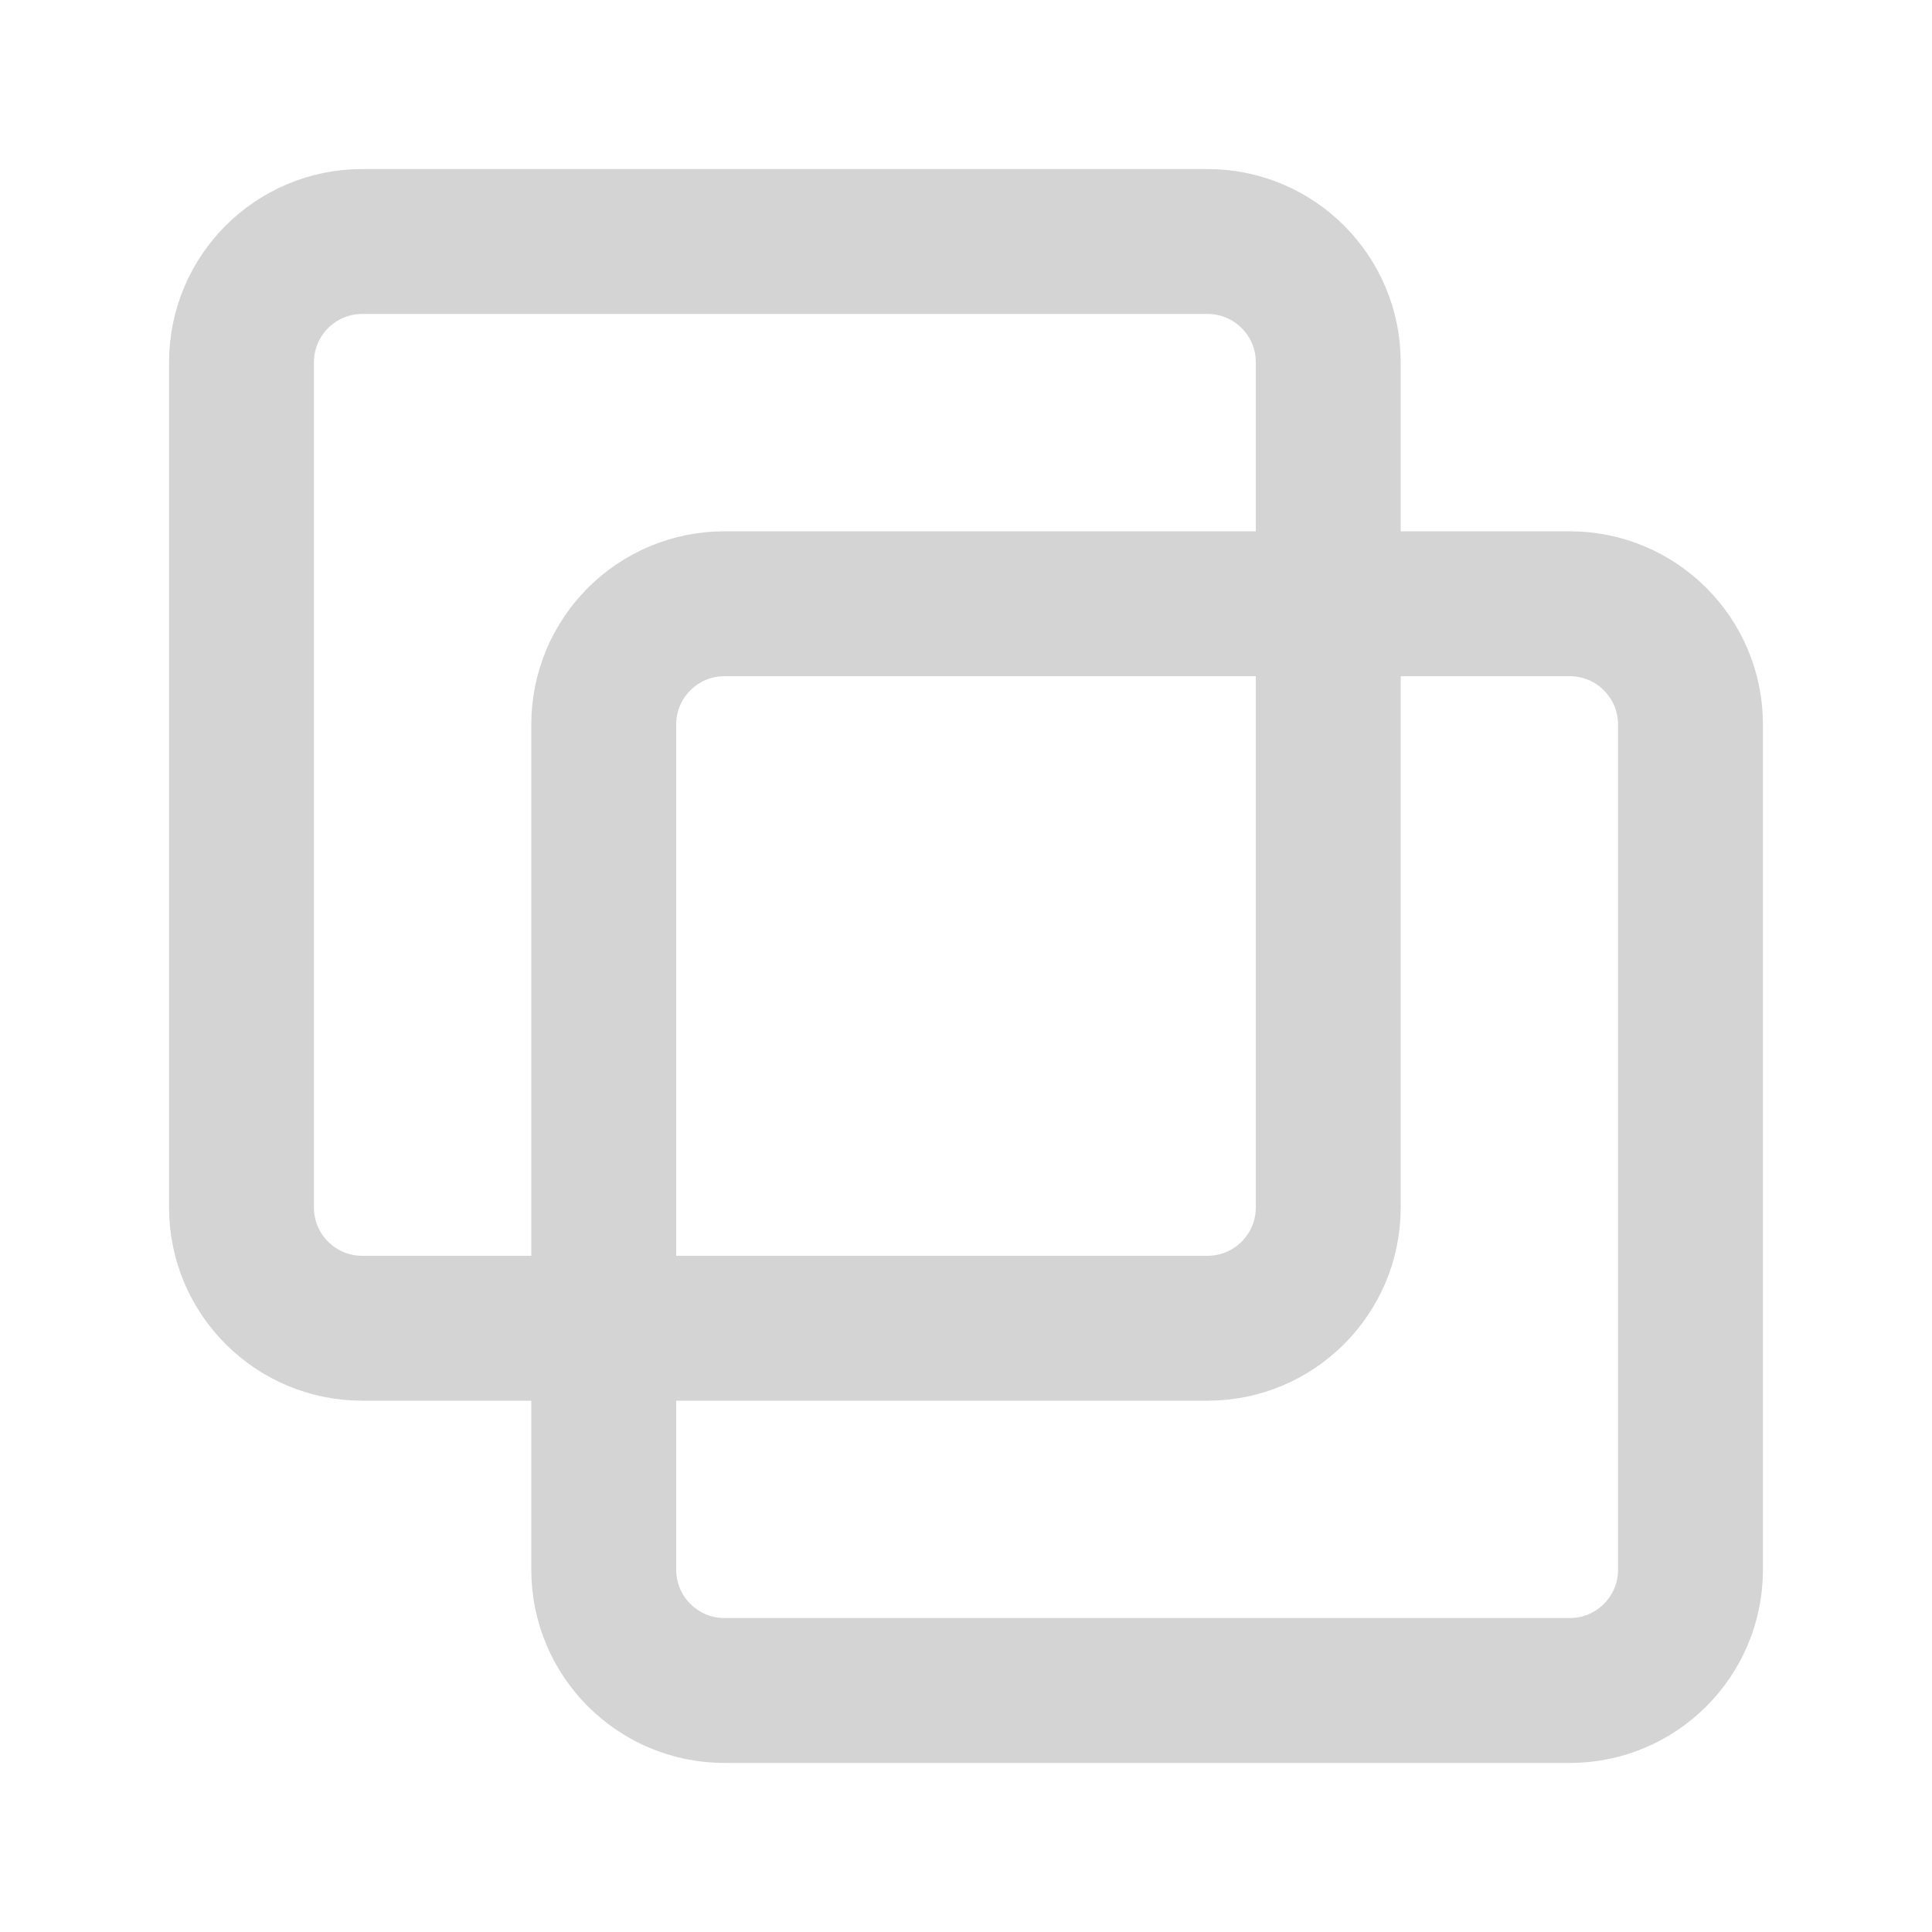
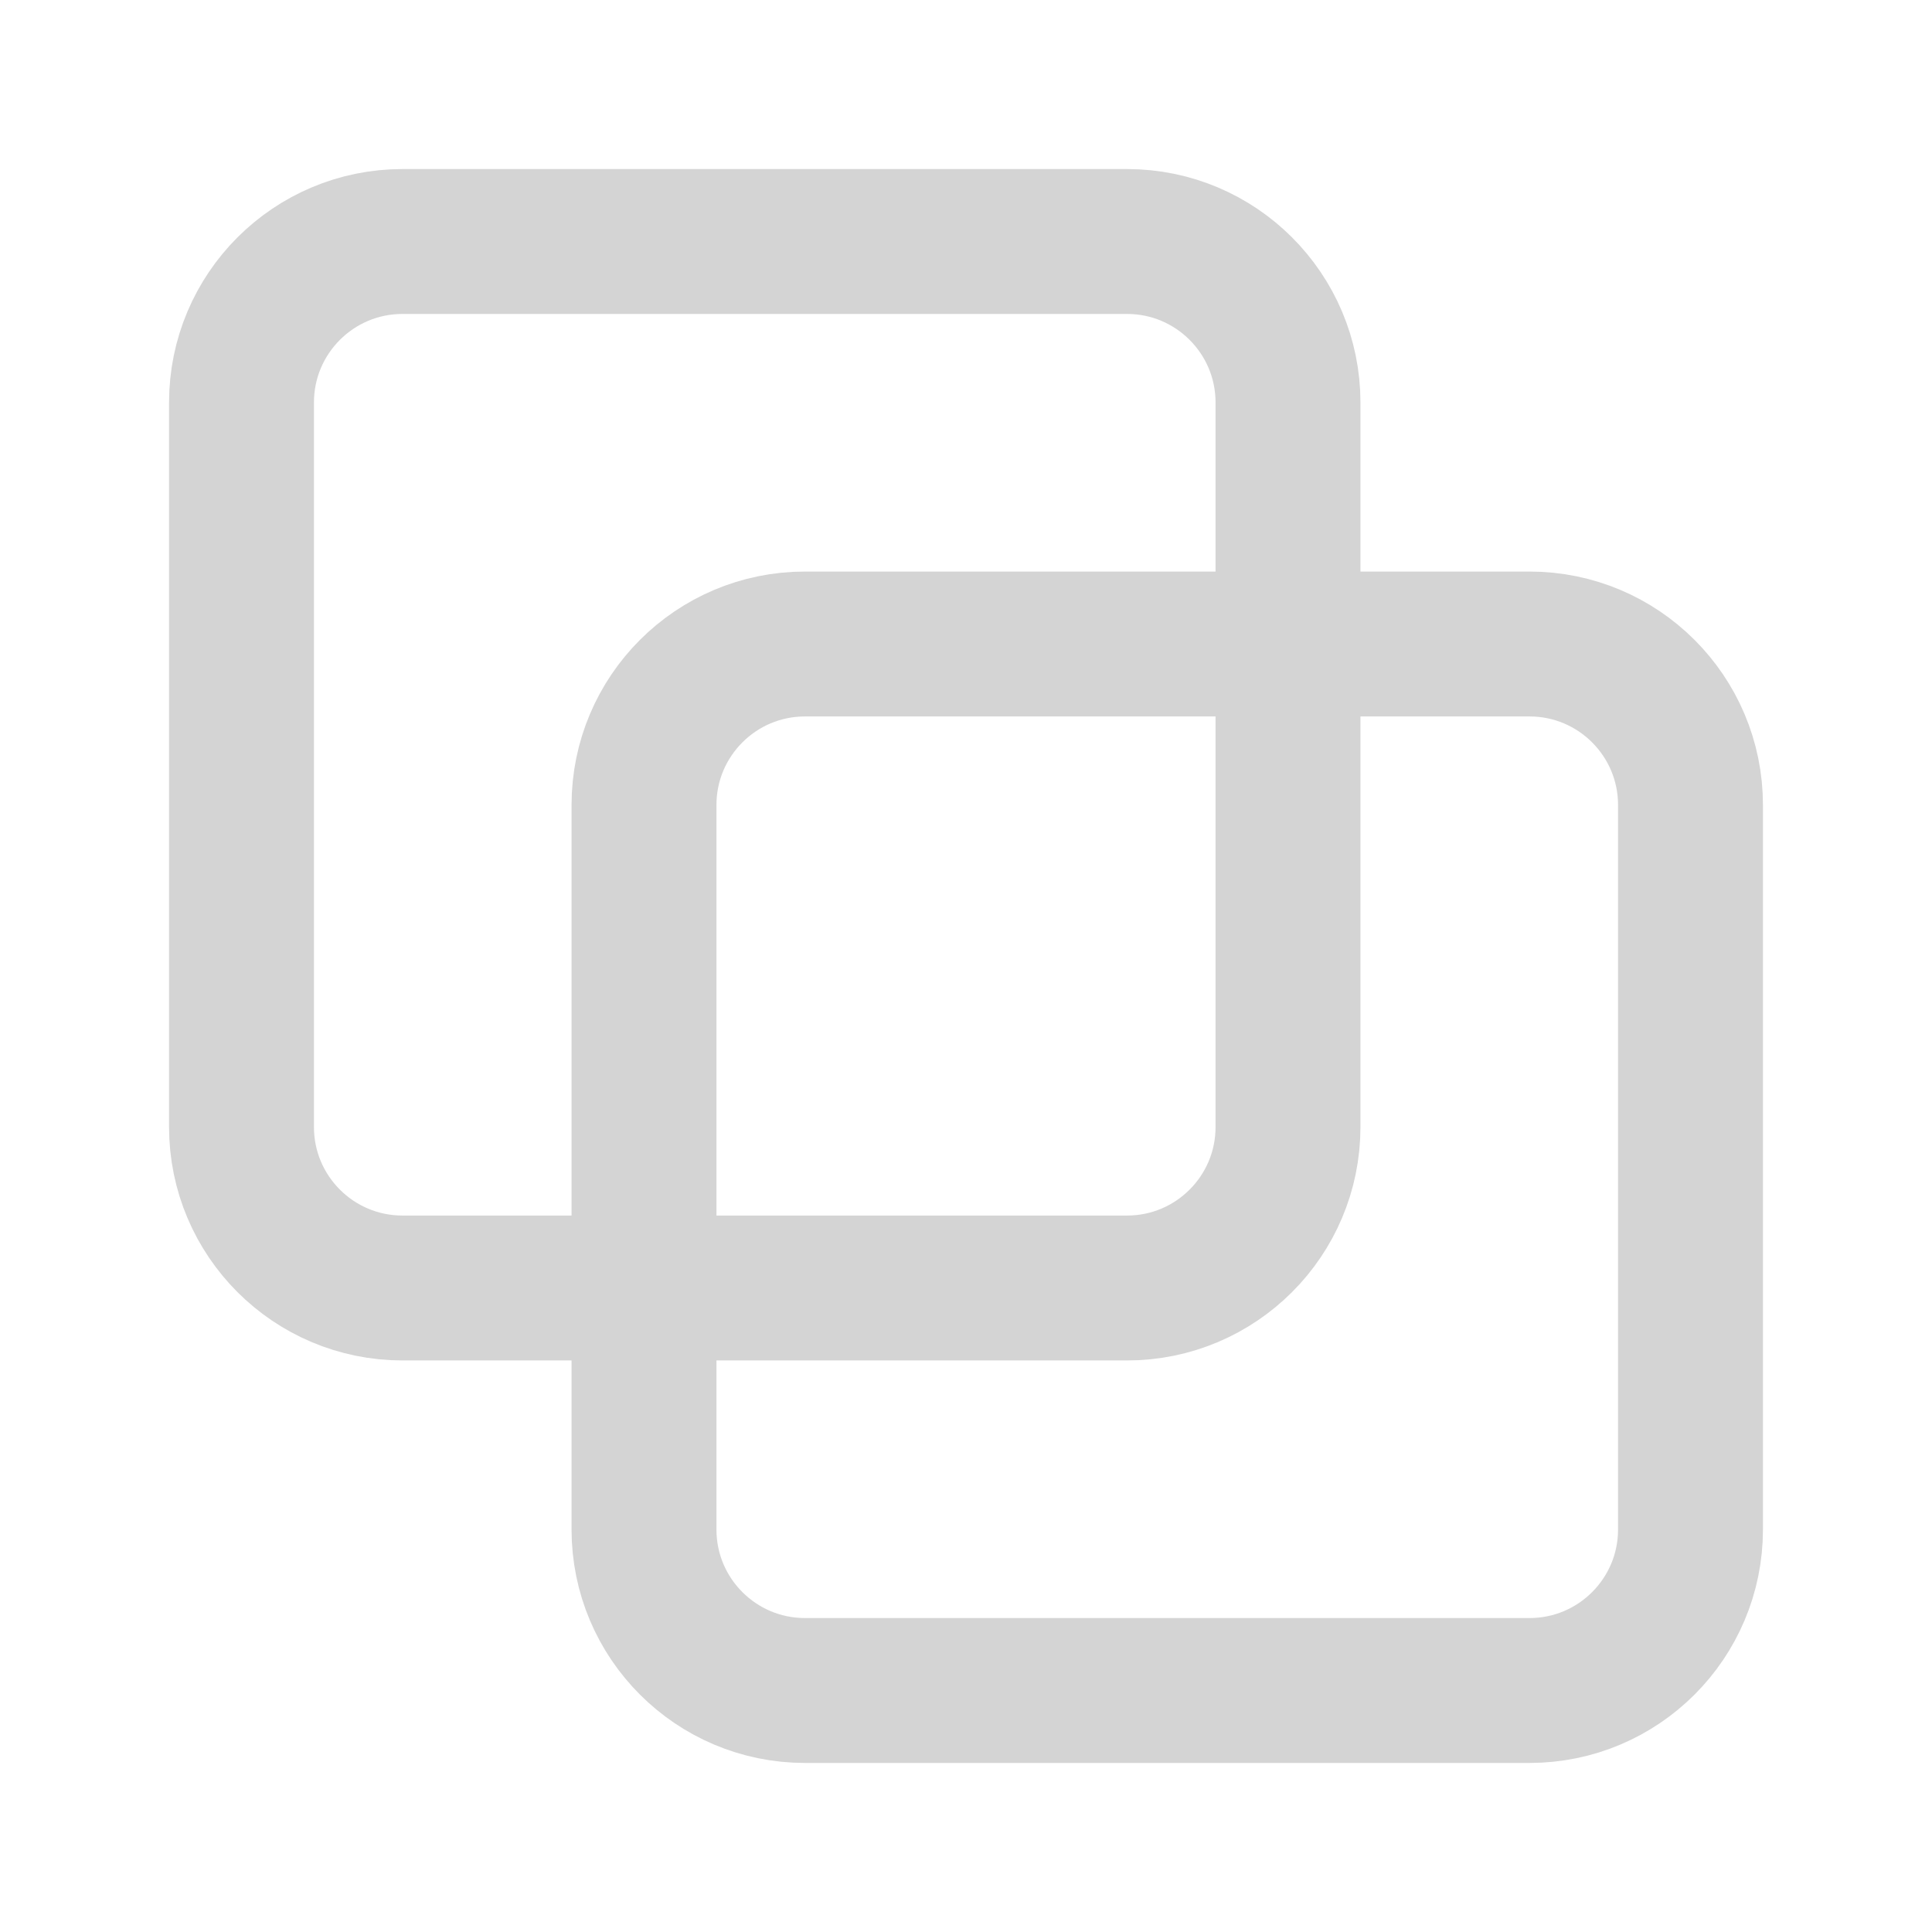
- <svg xmlns="http://www.w3.org/2000/svg" viewBox="0 0 16 16" width="16" height="16">
-   <rect x="5" y="5" width="9" height="9" rx="1" fill="none" stroke="#d4d4d4" stroke-width="1.2" />
-   <rect x="2" y="2" width="9" height="9" rx="1" fill="none" stroke="#d4d4d4" stroke-width="1.2" />
+ <svg xmlns="http://www.w3.org/2000/svg" viewBox="0 0 24 24" width="24" height="24">
+   <rect x="8" y="8" width="13" height="13" rx="2" fill="none" stroke="#d4d4d4" stroke-width="1.8" />
+   <rect x="3" y="3" width="13" height="13" rx="2" fill="none" stroke="#d4d4d4" stroke-width="1.8" />
</svg>
